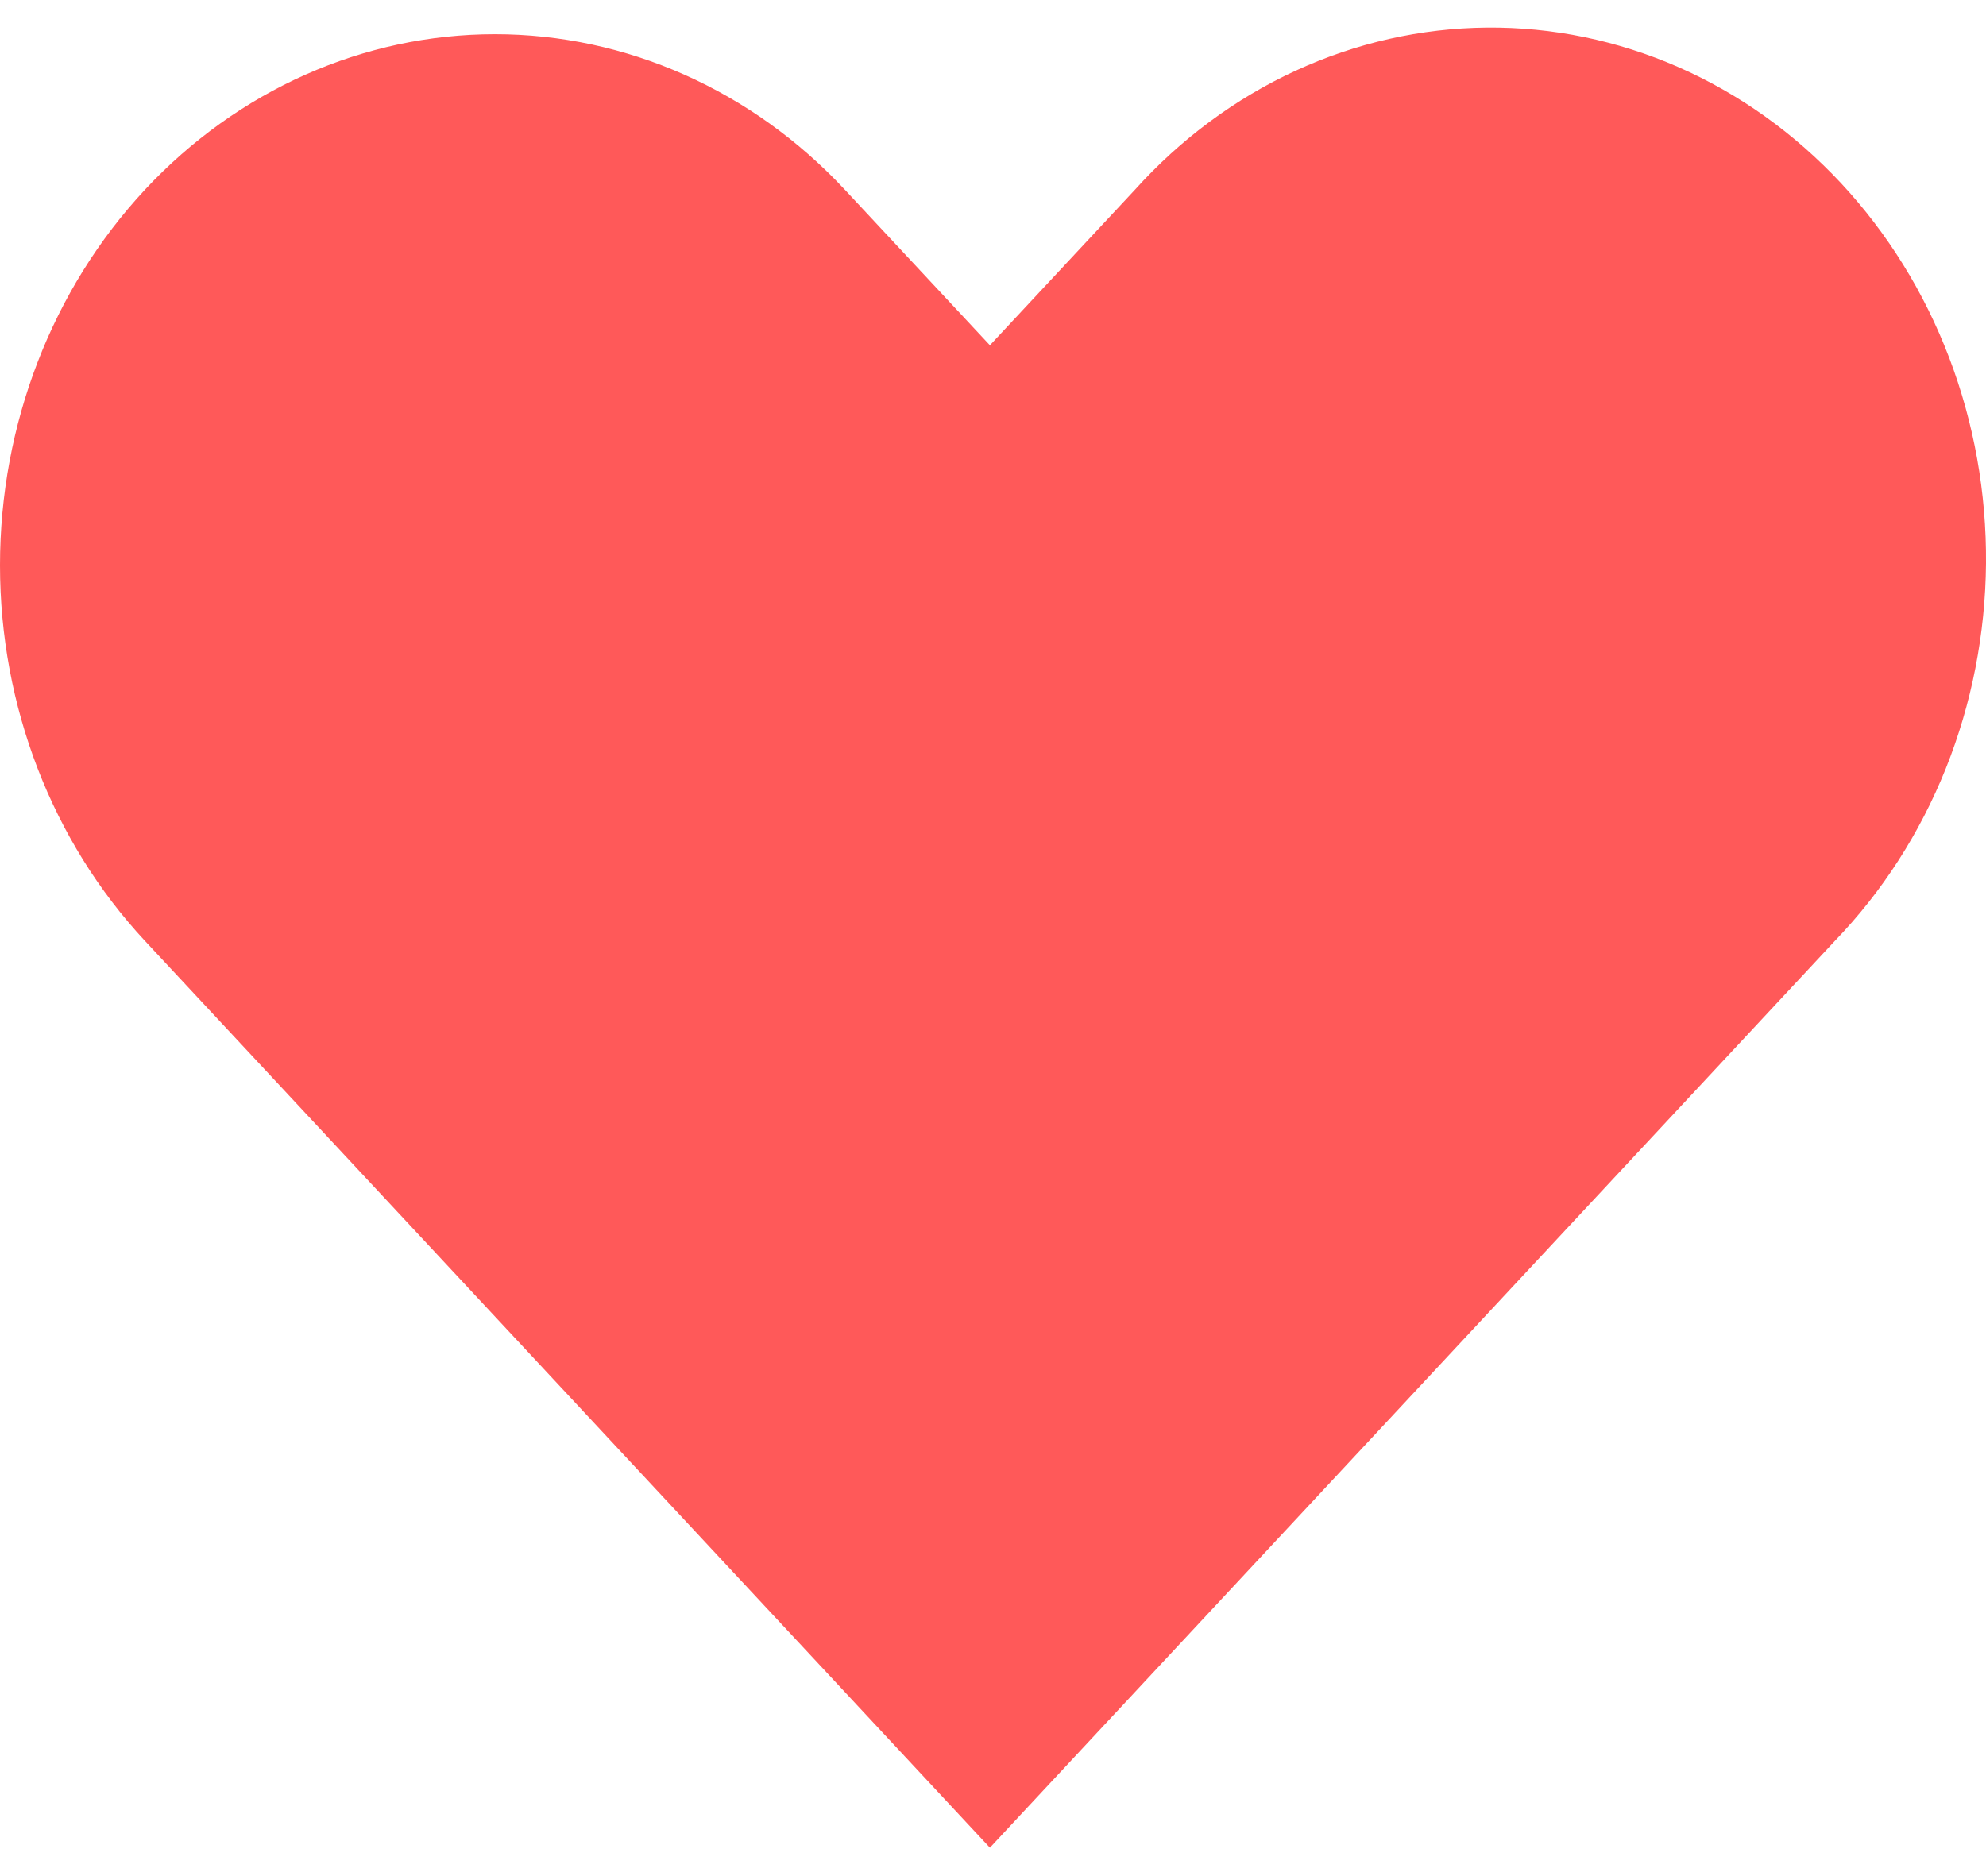
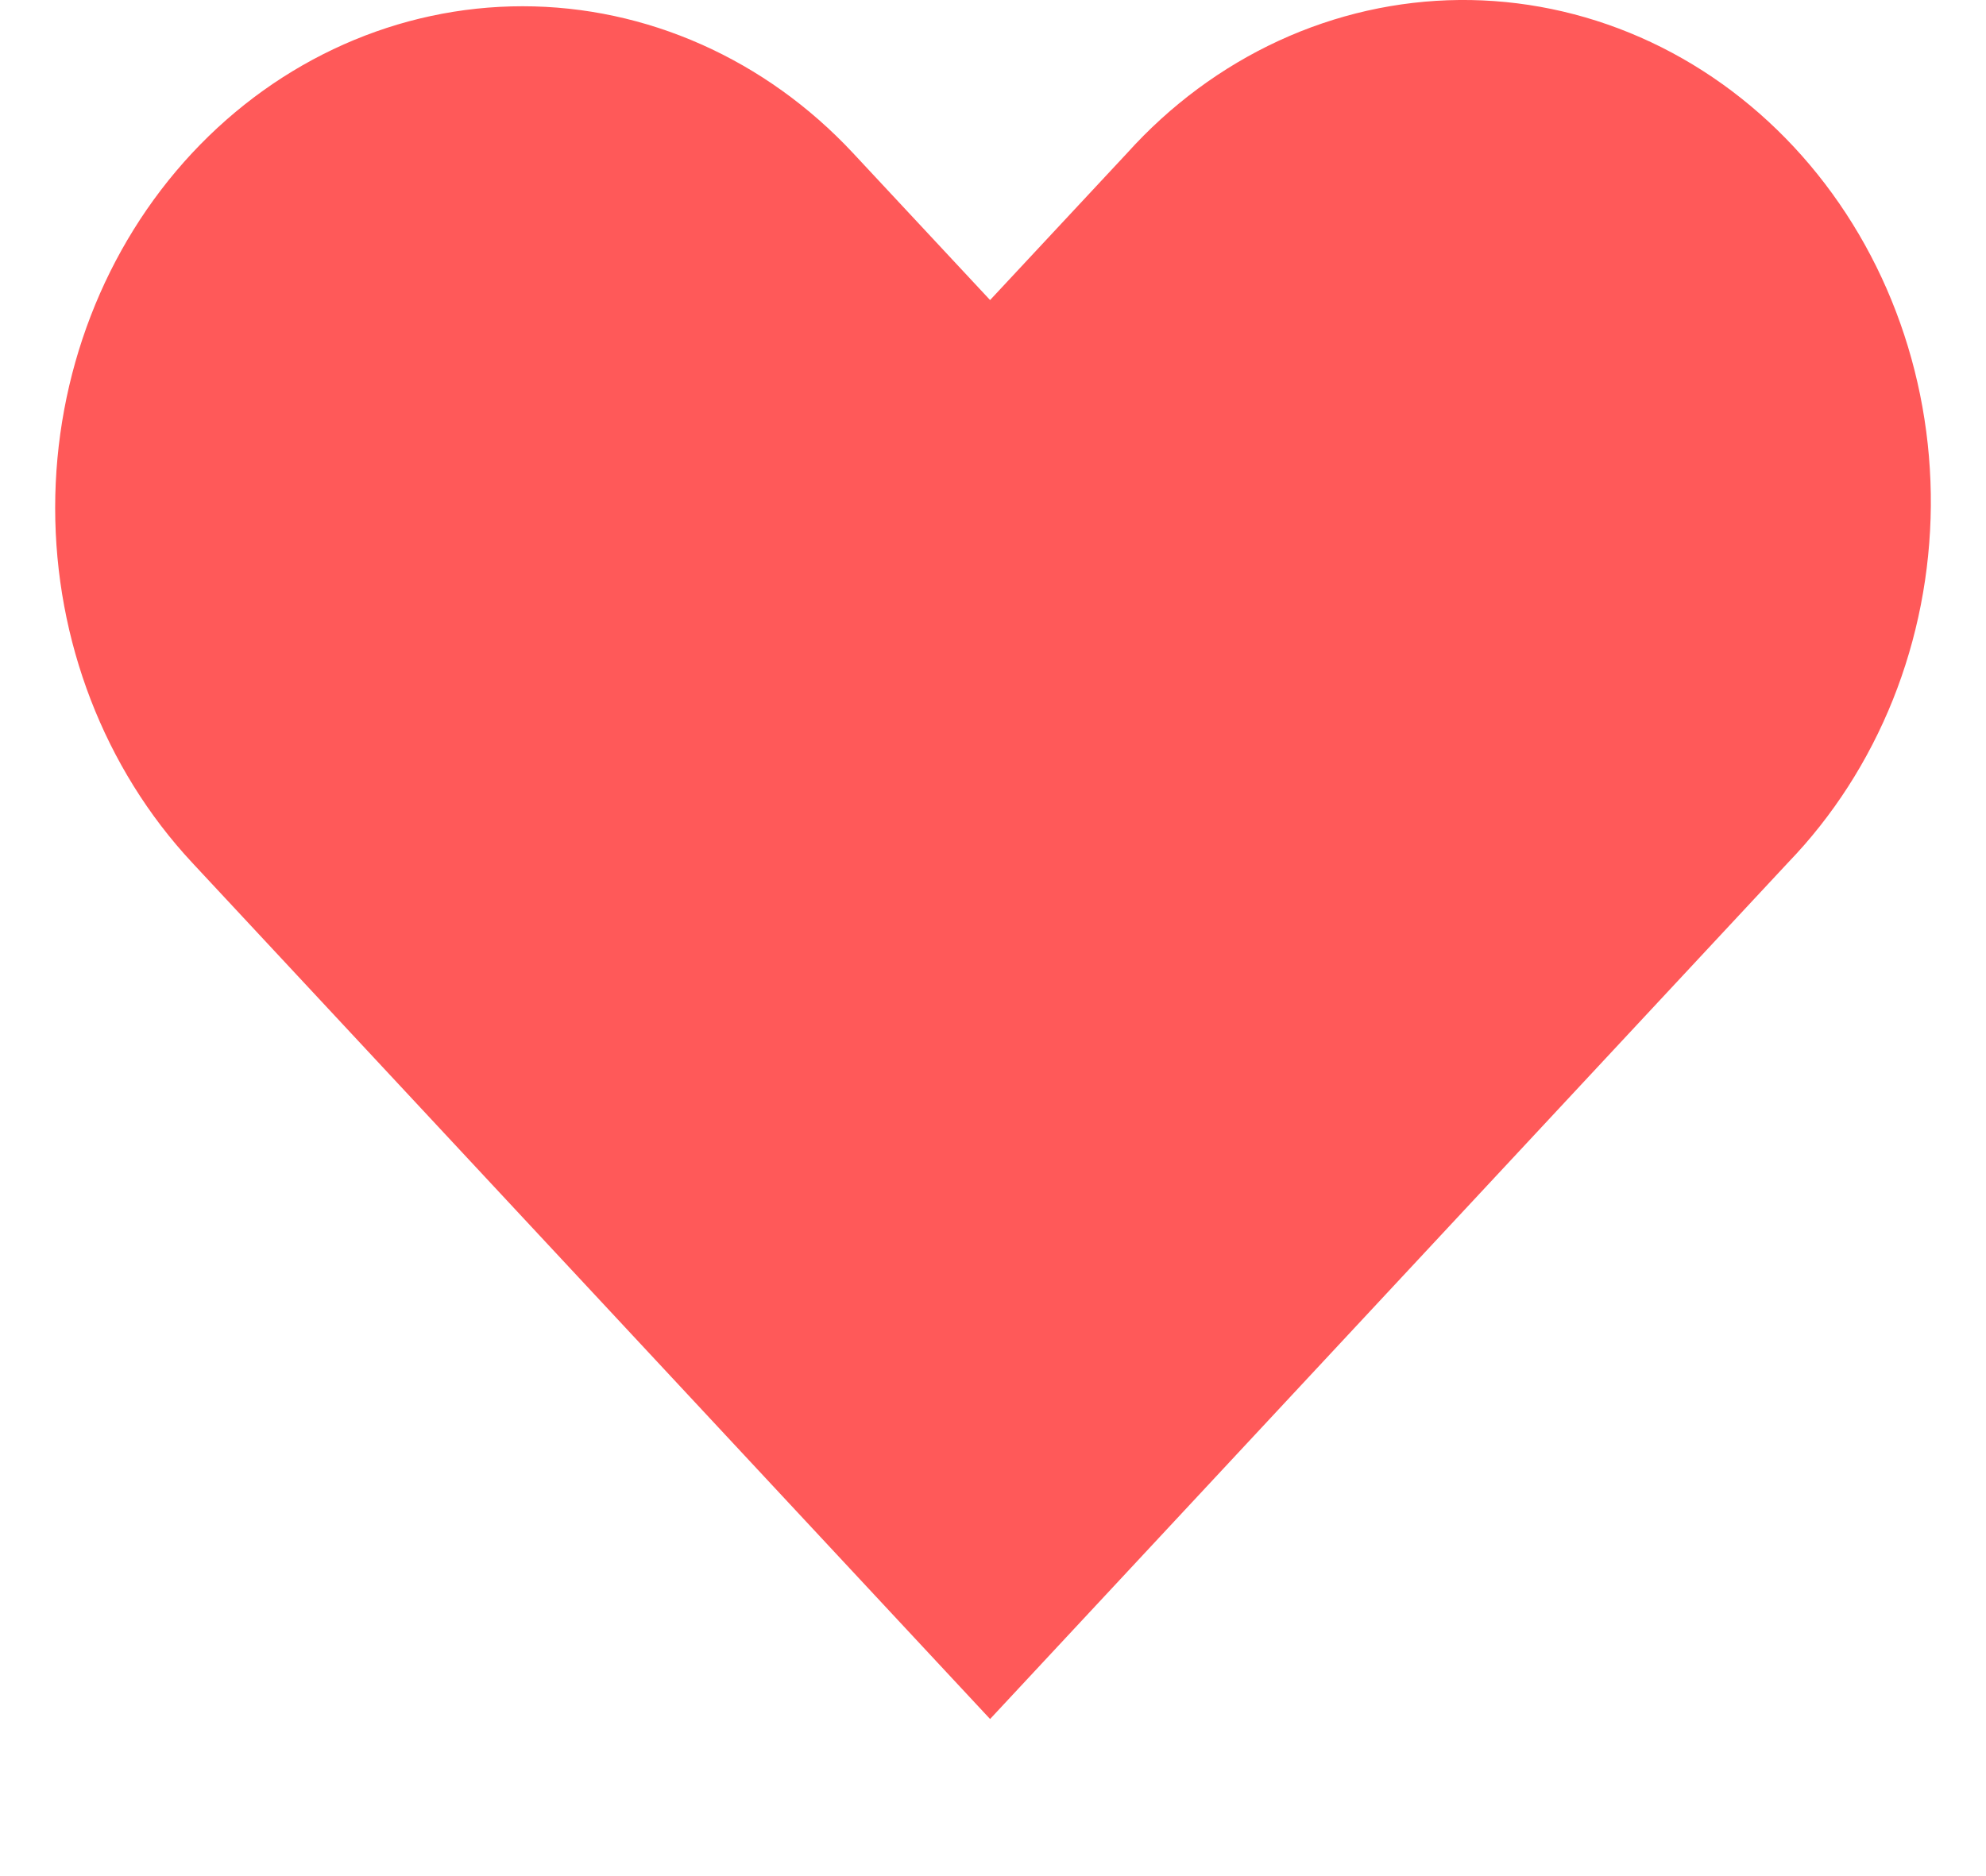
- <svg xmlns="http://www.w3.org/2000/svg" width="18" height="17" viewBox="0 0 36 33" fill="none">
+ <svg xmlns="http://www.w3.org/2000/svg" width="18" height="17" viewBox="0 0 36 36" fill="none">
  <path fill-rule="evenodd" clip-rule="evenodd" d="M2.627 2.94C4.31 1.135 6.592 0.12 8.971 0.12C11.35 0.12 13.632 1.135 15.315 2.94L17.944 5.76L20.573 2.94C21.401 2.02 22.391 1.287 23.485 0.782C24.58 0.277 25.758 0.011 26.949 0C28.14 -0.011 29.322 0.233 30.425 0.717C31.528 1.201 32.529 1.917 33.372 2.821C34.214 3.725 34.881 4.8 35.332 5.984C35.783 7.167 36.01 8.436 36 9.714C35.989 10.993 35.742 12.257 35.272 13.432C34.801 14.607 34.118 15.67 33.261 16.558L17.944 33L2.627 16.558C0.945 14.752 0 12.303 0 9.749C0 7.195 0.945 4.746 2.627 2.94Z" fill="#FF5959" />
</svg>
